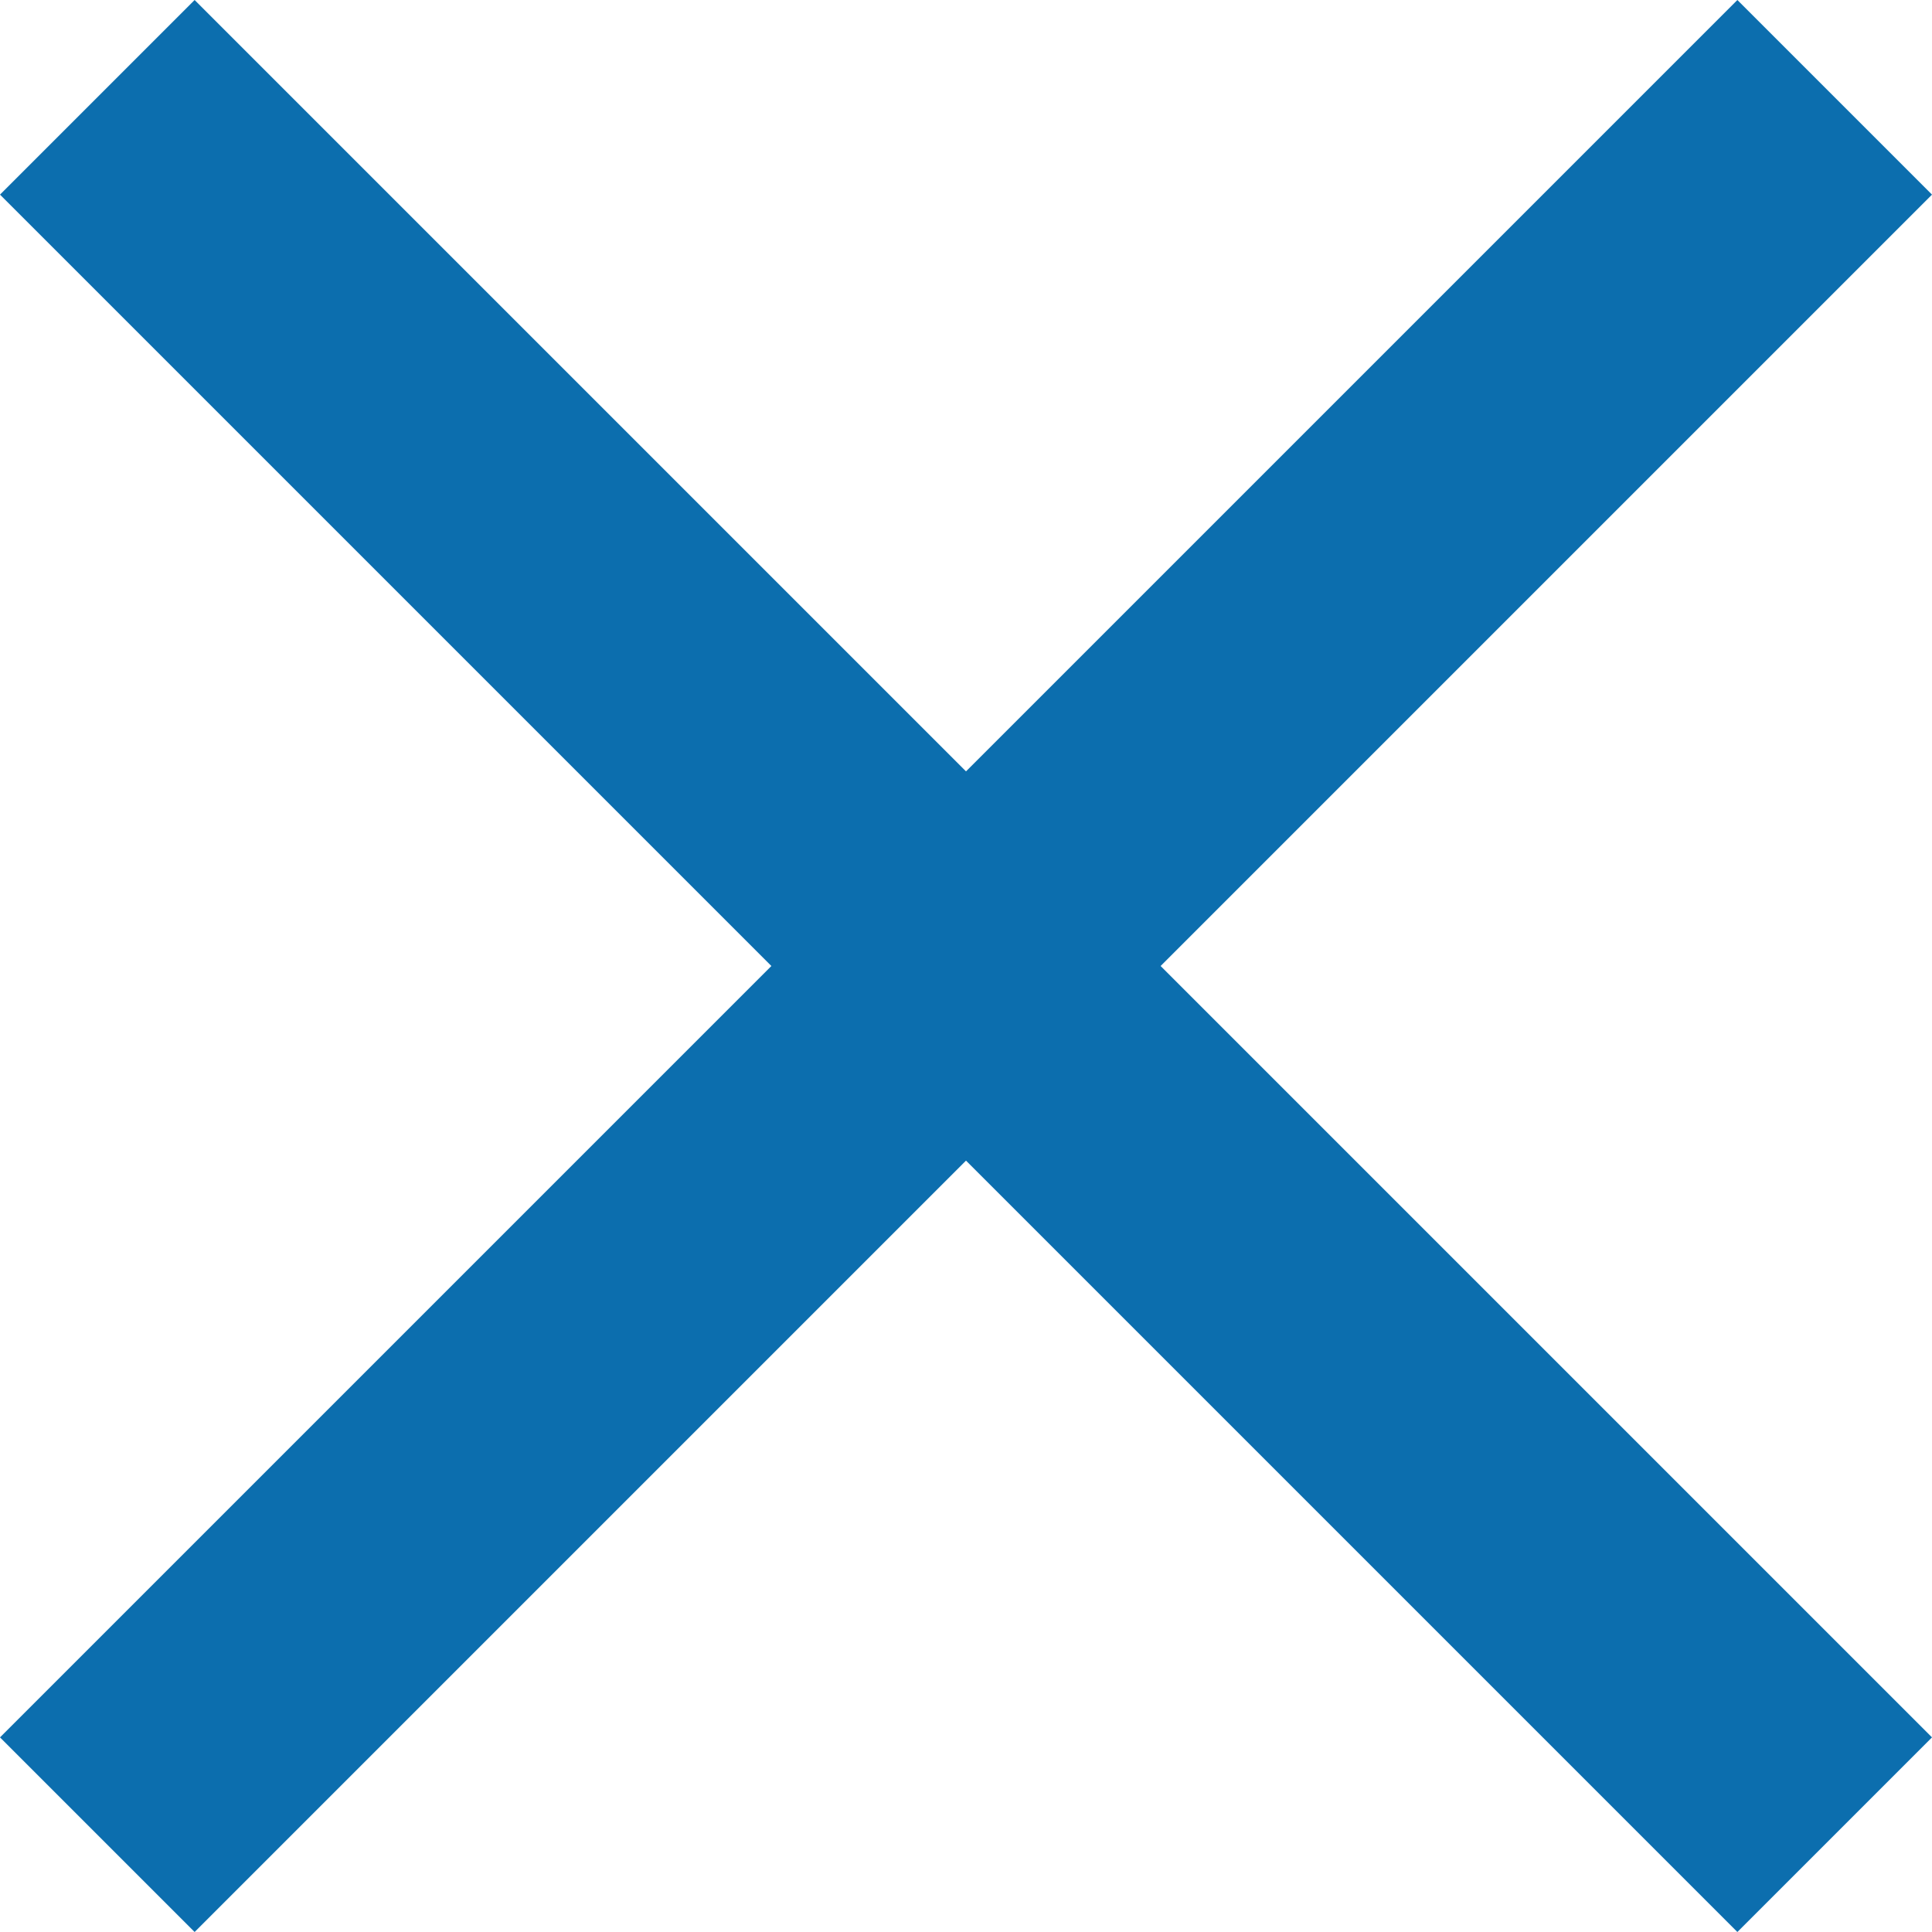
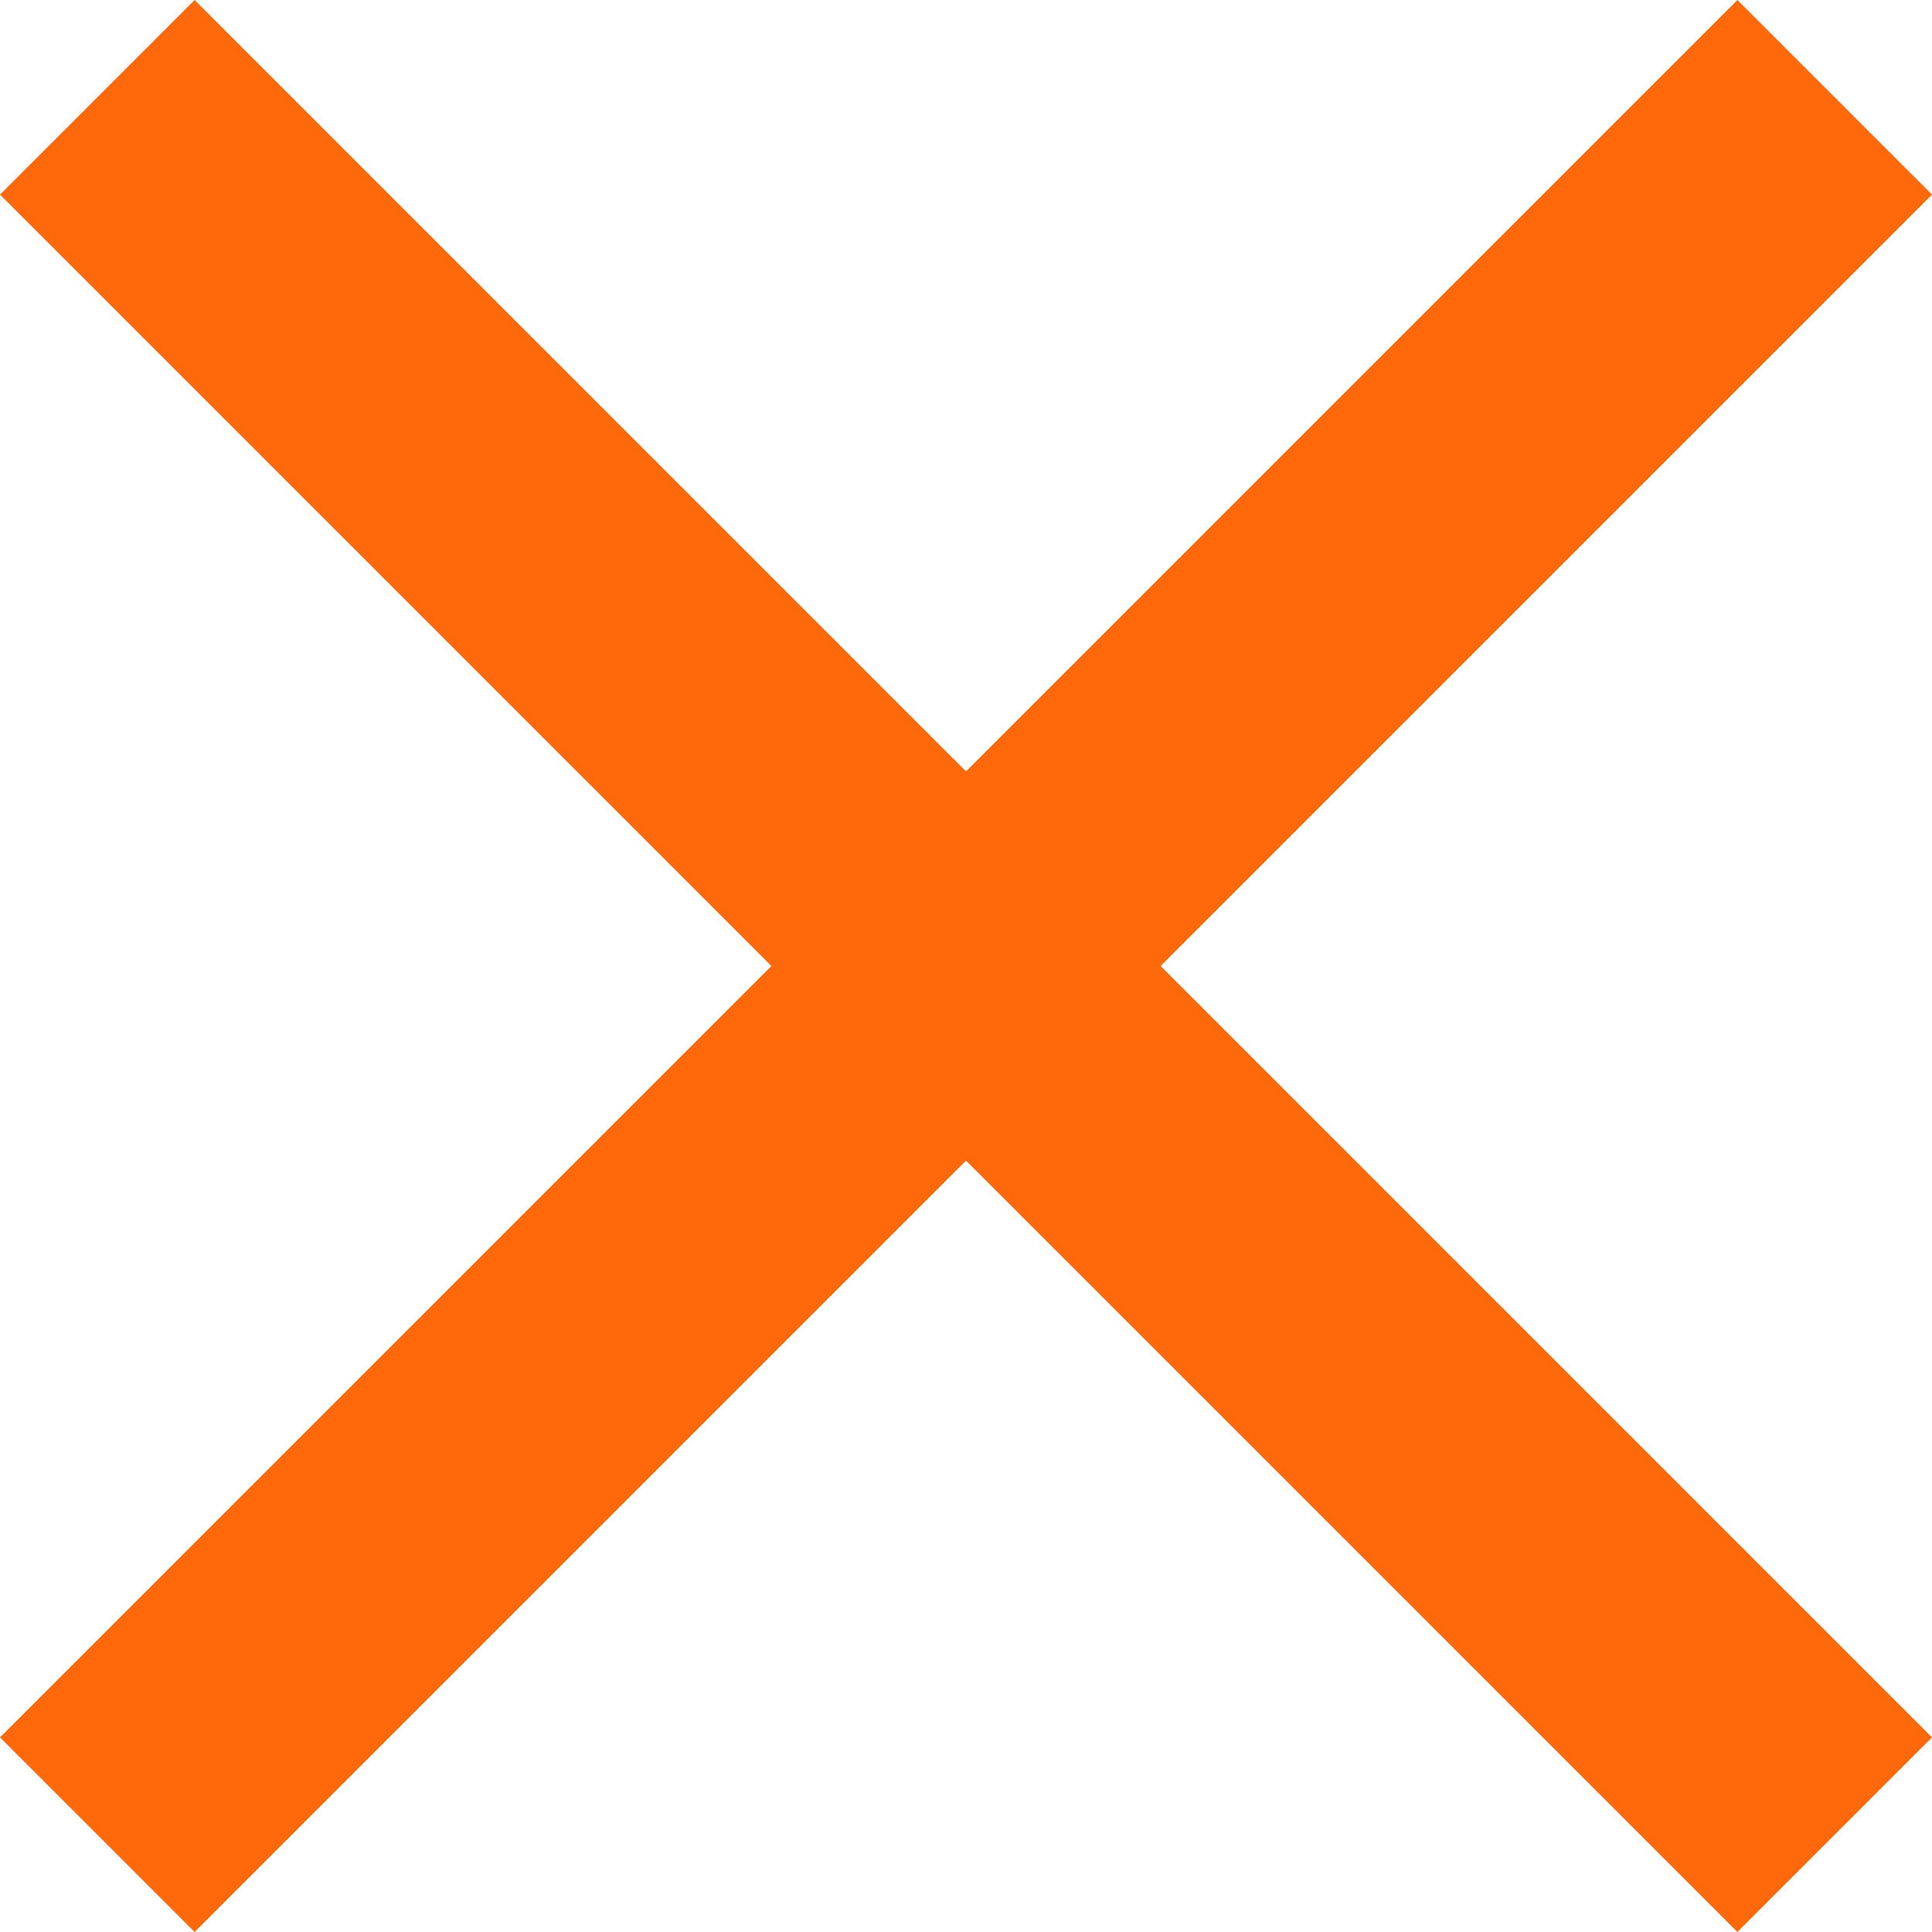
<svg xmlns="http://www.w3.org/2000/svg" width="19" height="19" fill="none">
  <g>
-     <path id="svg_1" fill-opacity="0.95" fill="#0067aa" d="m19,1.914l-1.914,-1.914l-7.586,7.586l-7.586,-7.586l-1.914,1.914l7.586,7.586l-7.586,7.586l1.914,1.914l7.586,-7.586l7.586,7.586l1.914,-1.914l-7.586,-7.586l7.586,-7.586z" />
+     <path d="m19,1.914l-1.914,-1.914l-7.586,7.586l-7.586,-7.586l-1.914,1.914l7.586,7.586l-7.586,7.586l1.914,1.914l7.586,-7.586l7.586,7.586l1.914,-1.914l-7.586,-7.586l7.586,-7.586z" fill="#ff6200" fill-opacity="0.95" id="svg_1" />
  </g>
</svg>
